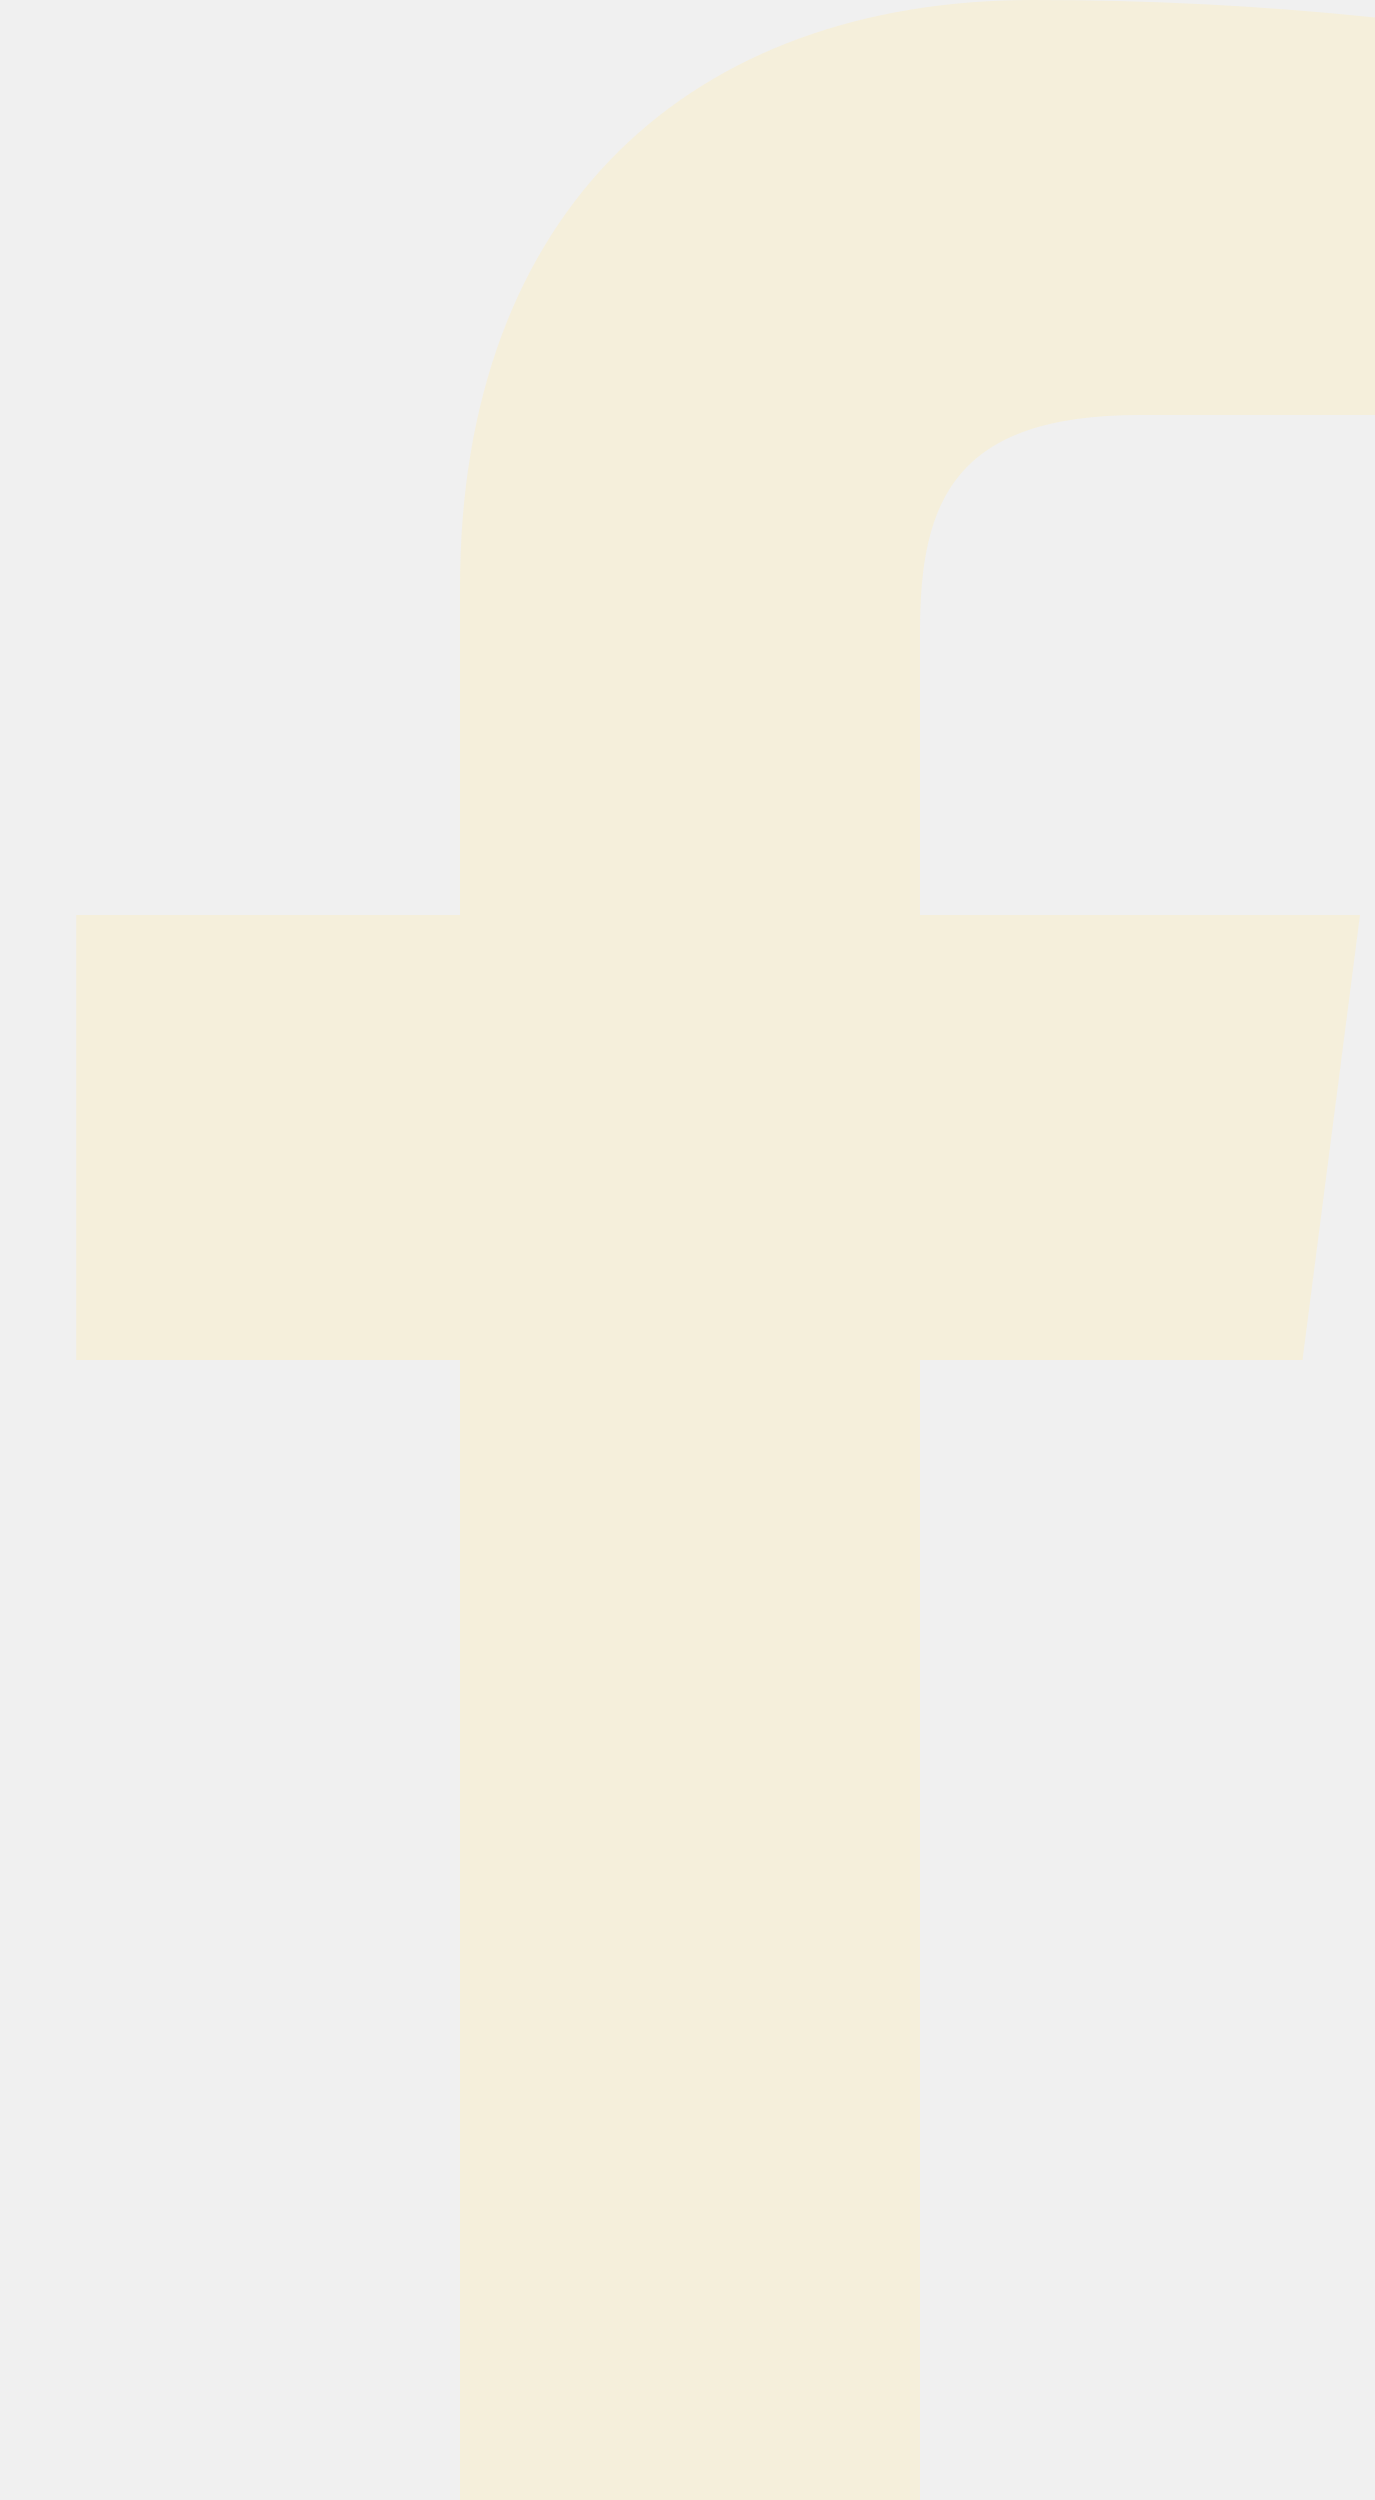
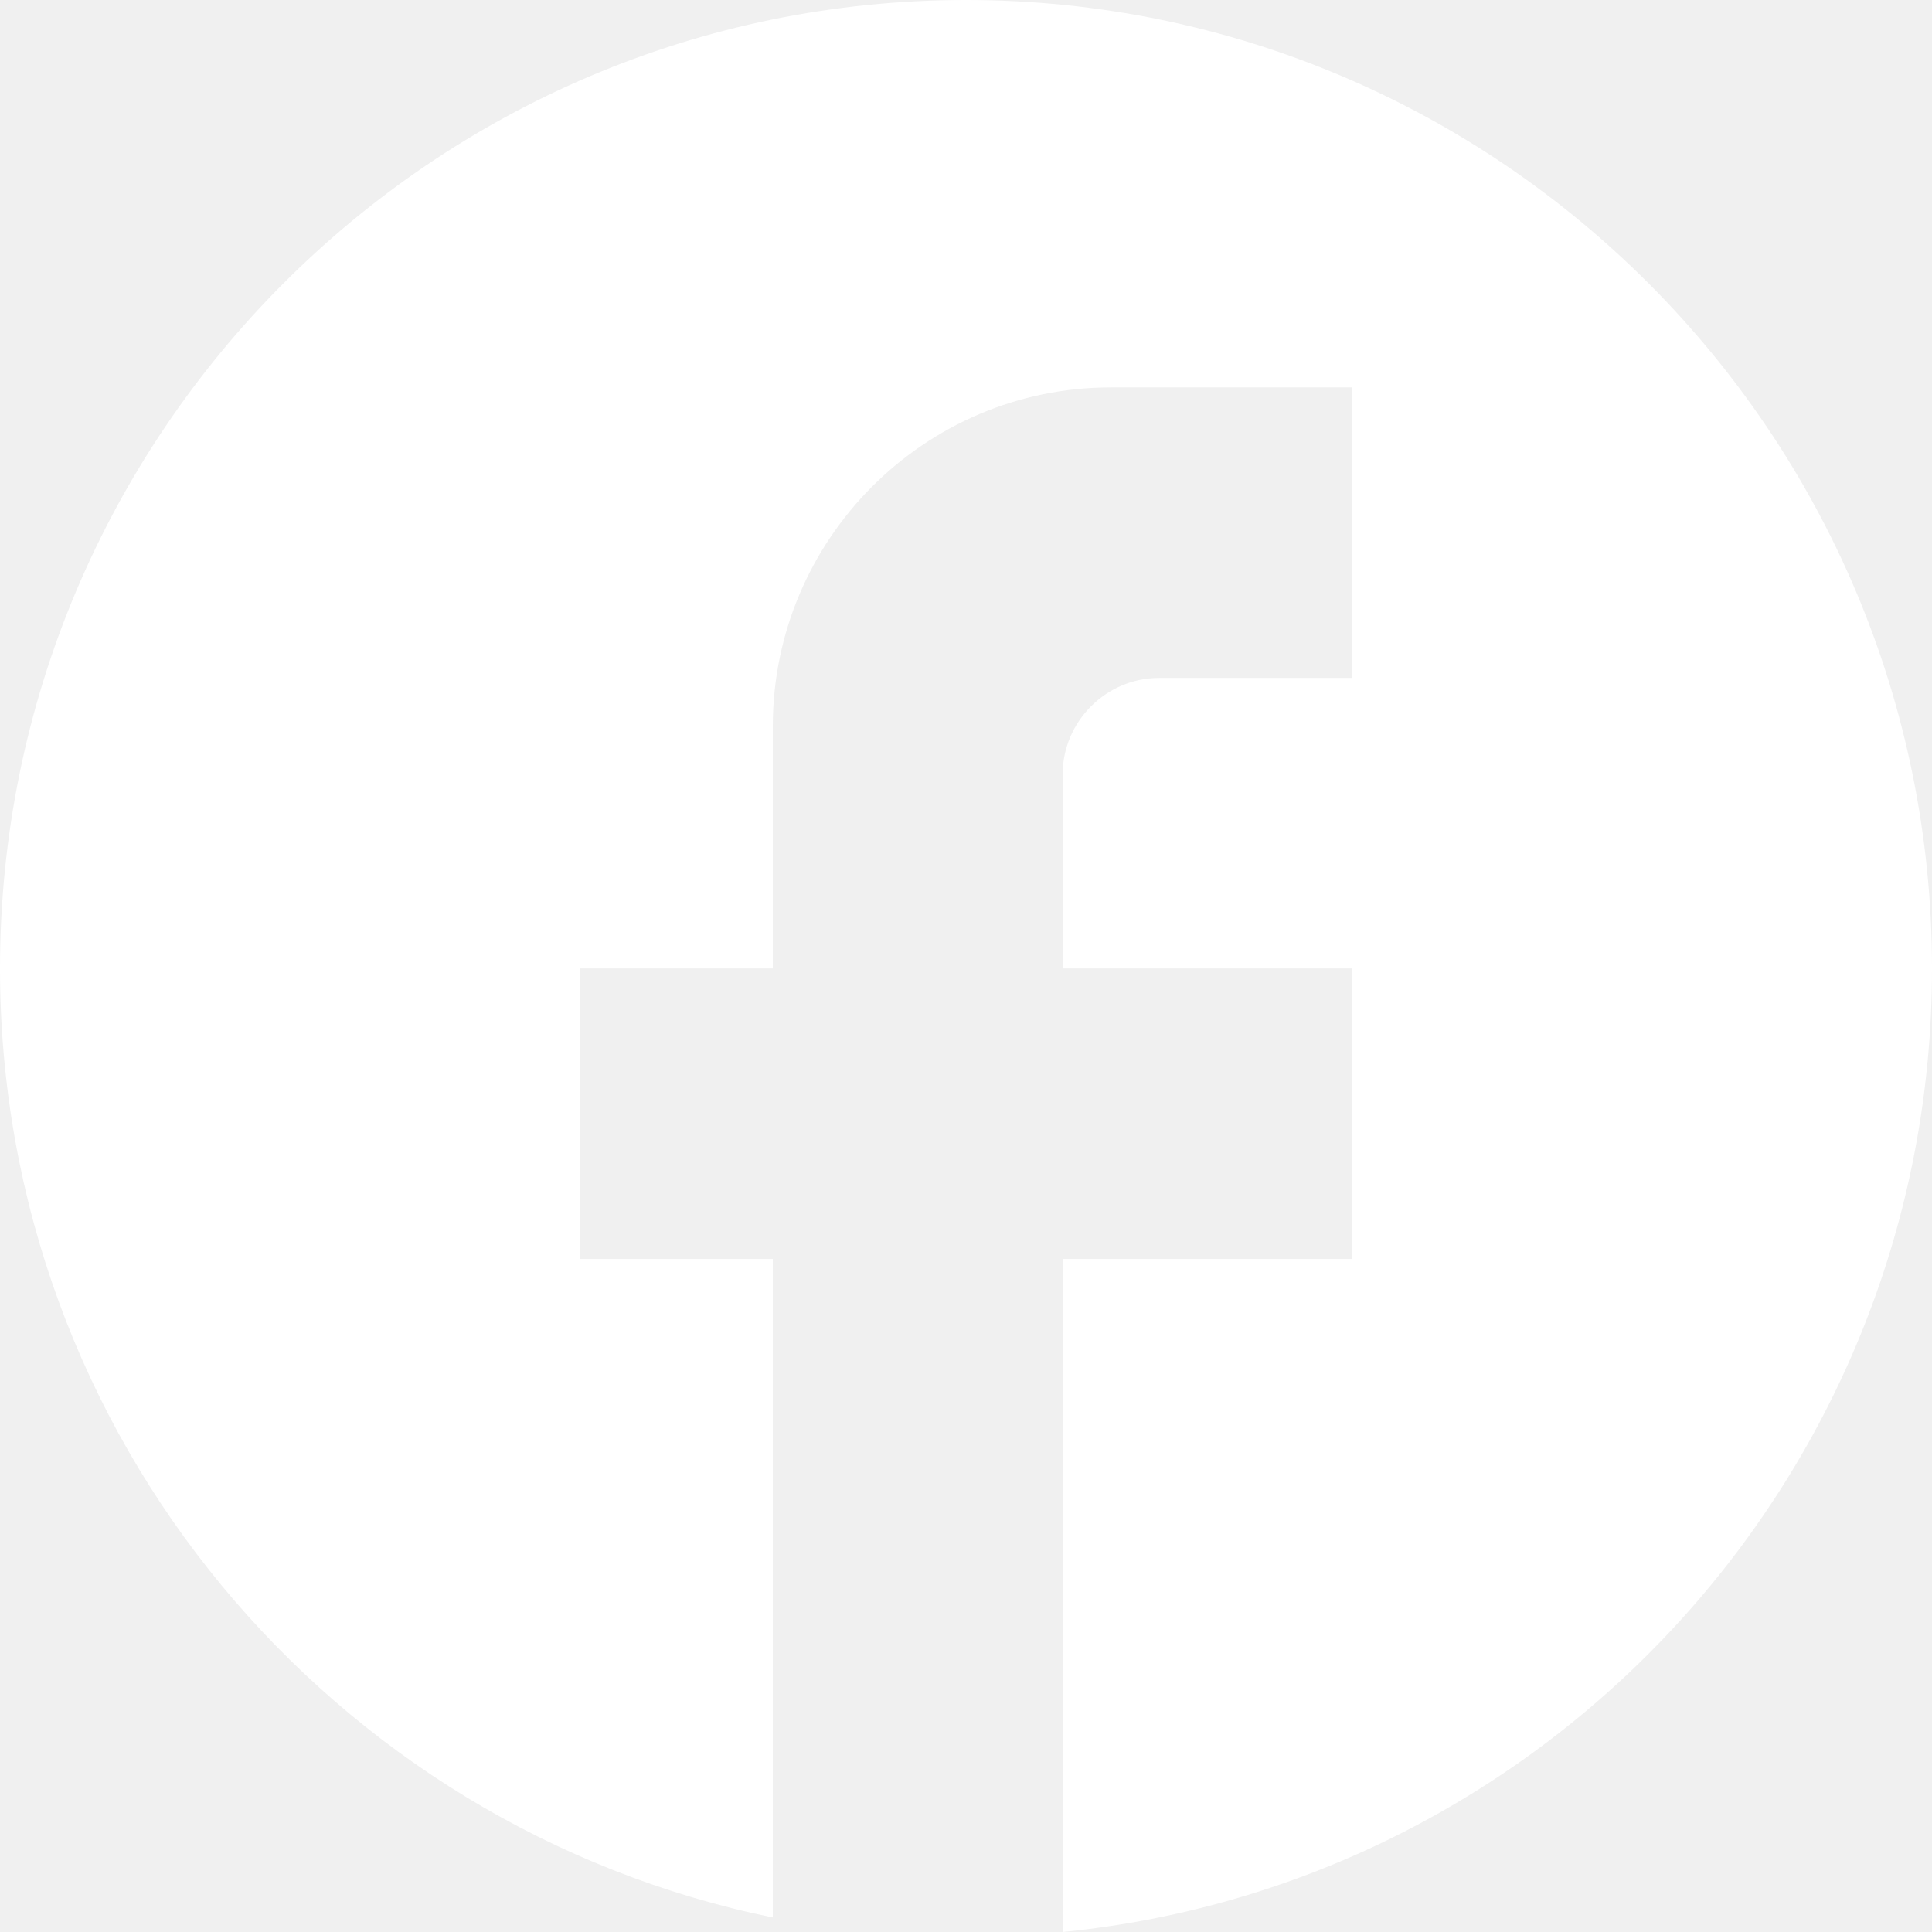
- <svg xmlns="http://www.w3.org/2000/svg" width="11" height="20" viewBox="0 0 11 20" fill="none">
-   <path d="M9.12 3.32H11V0.14C10.09 0.045 9.175 -0.001 8.26 2.98641e-05C5.54 2.98641e-05 3.68 1.66 3.68 4.7V7.32H0.61V10.88H3.68V20H7.36V10.88H10.42L10.88 7.32H7.36V5.05C7.36 4 7.64 3.32 9.12 3.32Z" fill="#F5EFDB" />
+ <svg xmlns="http://www.w3.org/2000/svg" width="27" height="27" viewBox="0 0 27 27" fill="none">
+   <path d="M27 13.534C27 6.063 20.952 0 13.5 0C6.048 0 0 6.063 0 13.534C0 20.084 4.644 25.538 10.8 26.797V17.594H8.1V13.534H10.8V10.15C10.8 7.538 12.919 5.414 15.525 5.414H18.9V9.474H16.2C15.457 9.474 14.85 10.083 14.85 10.827V13.534H18.9V17.594H14.85V27C21.668 26.323 27 20.558 27 13.534Z" fill="white" />
</svg>
